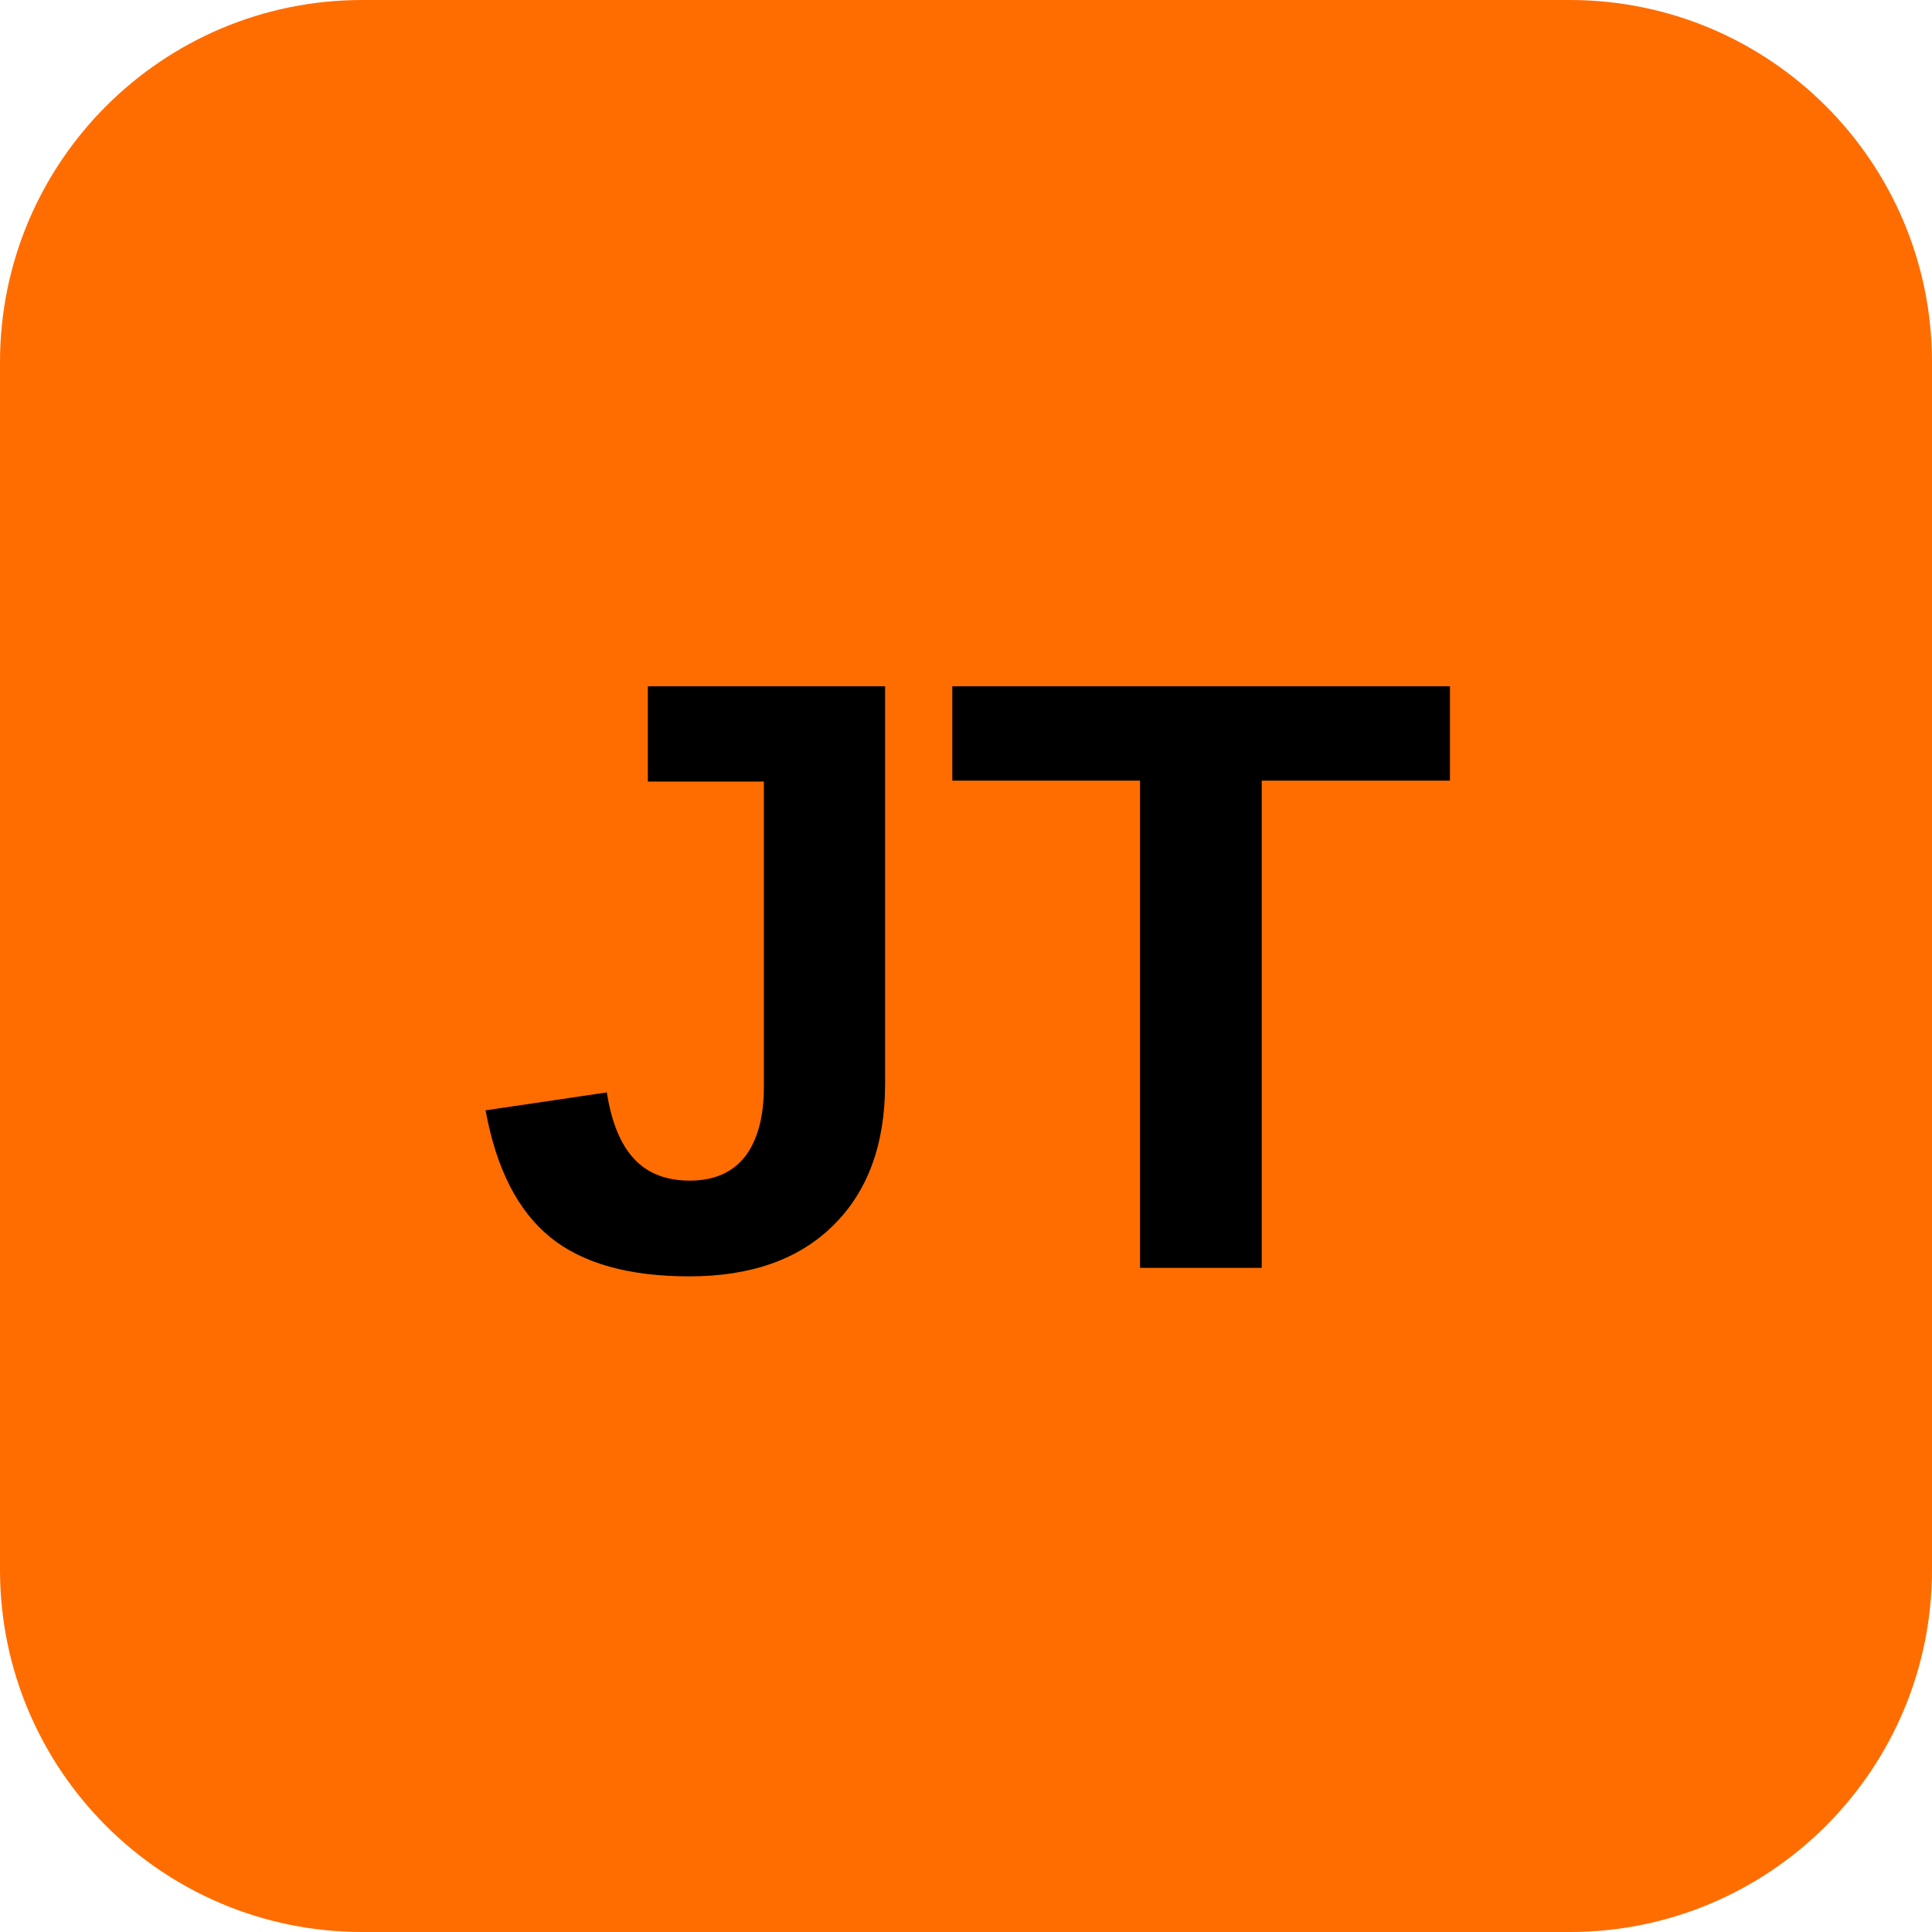
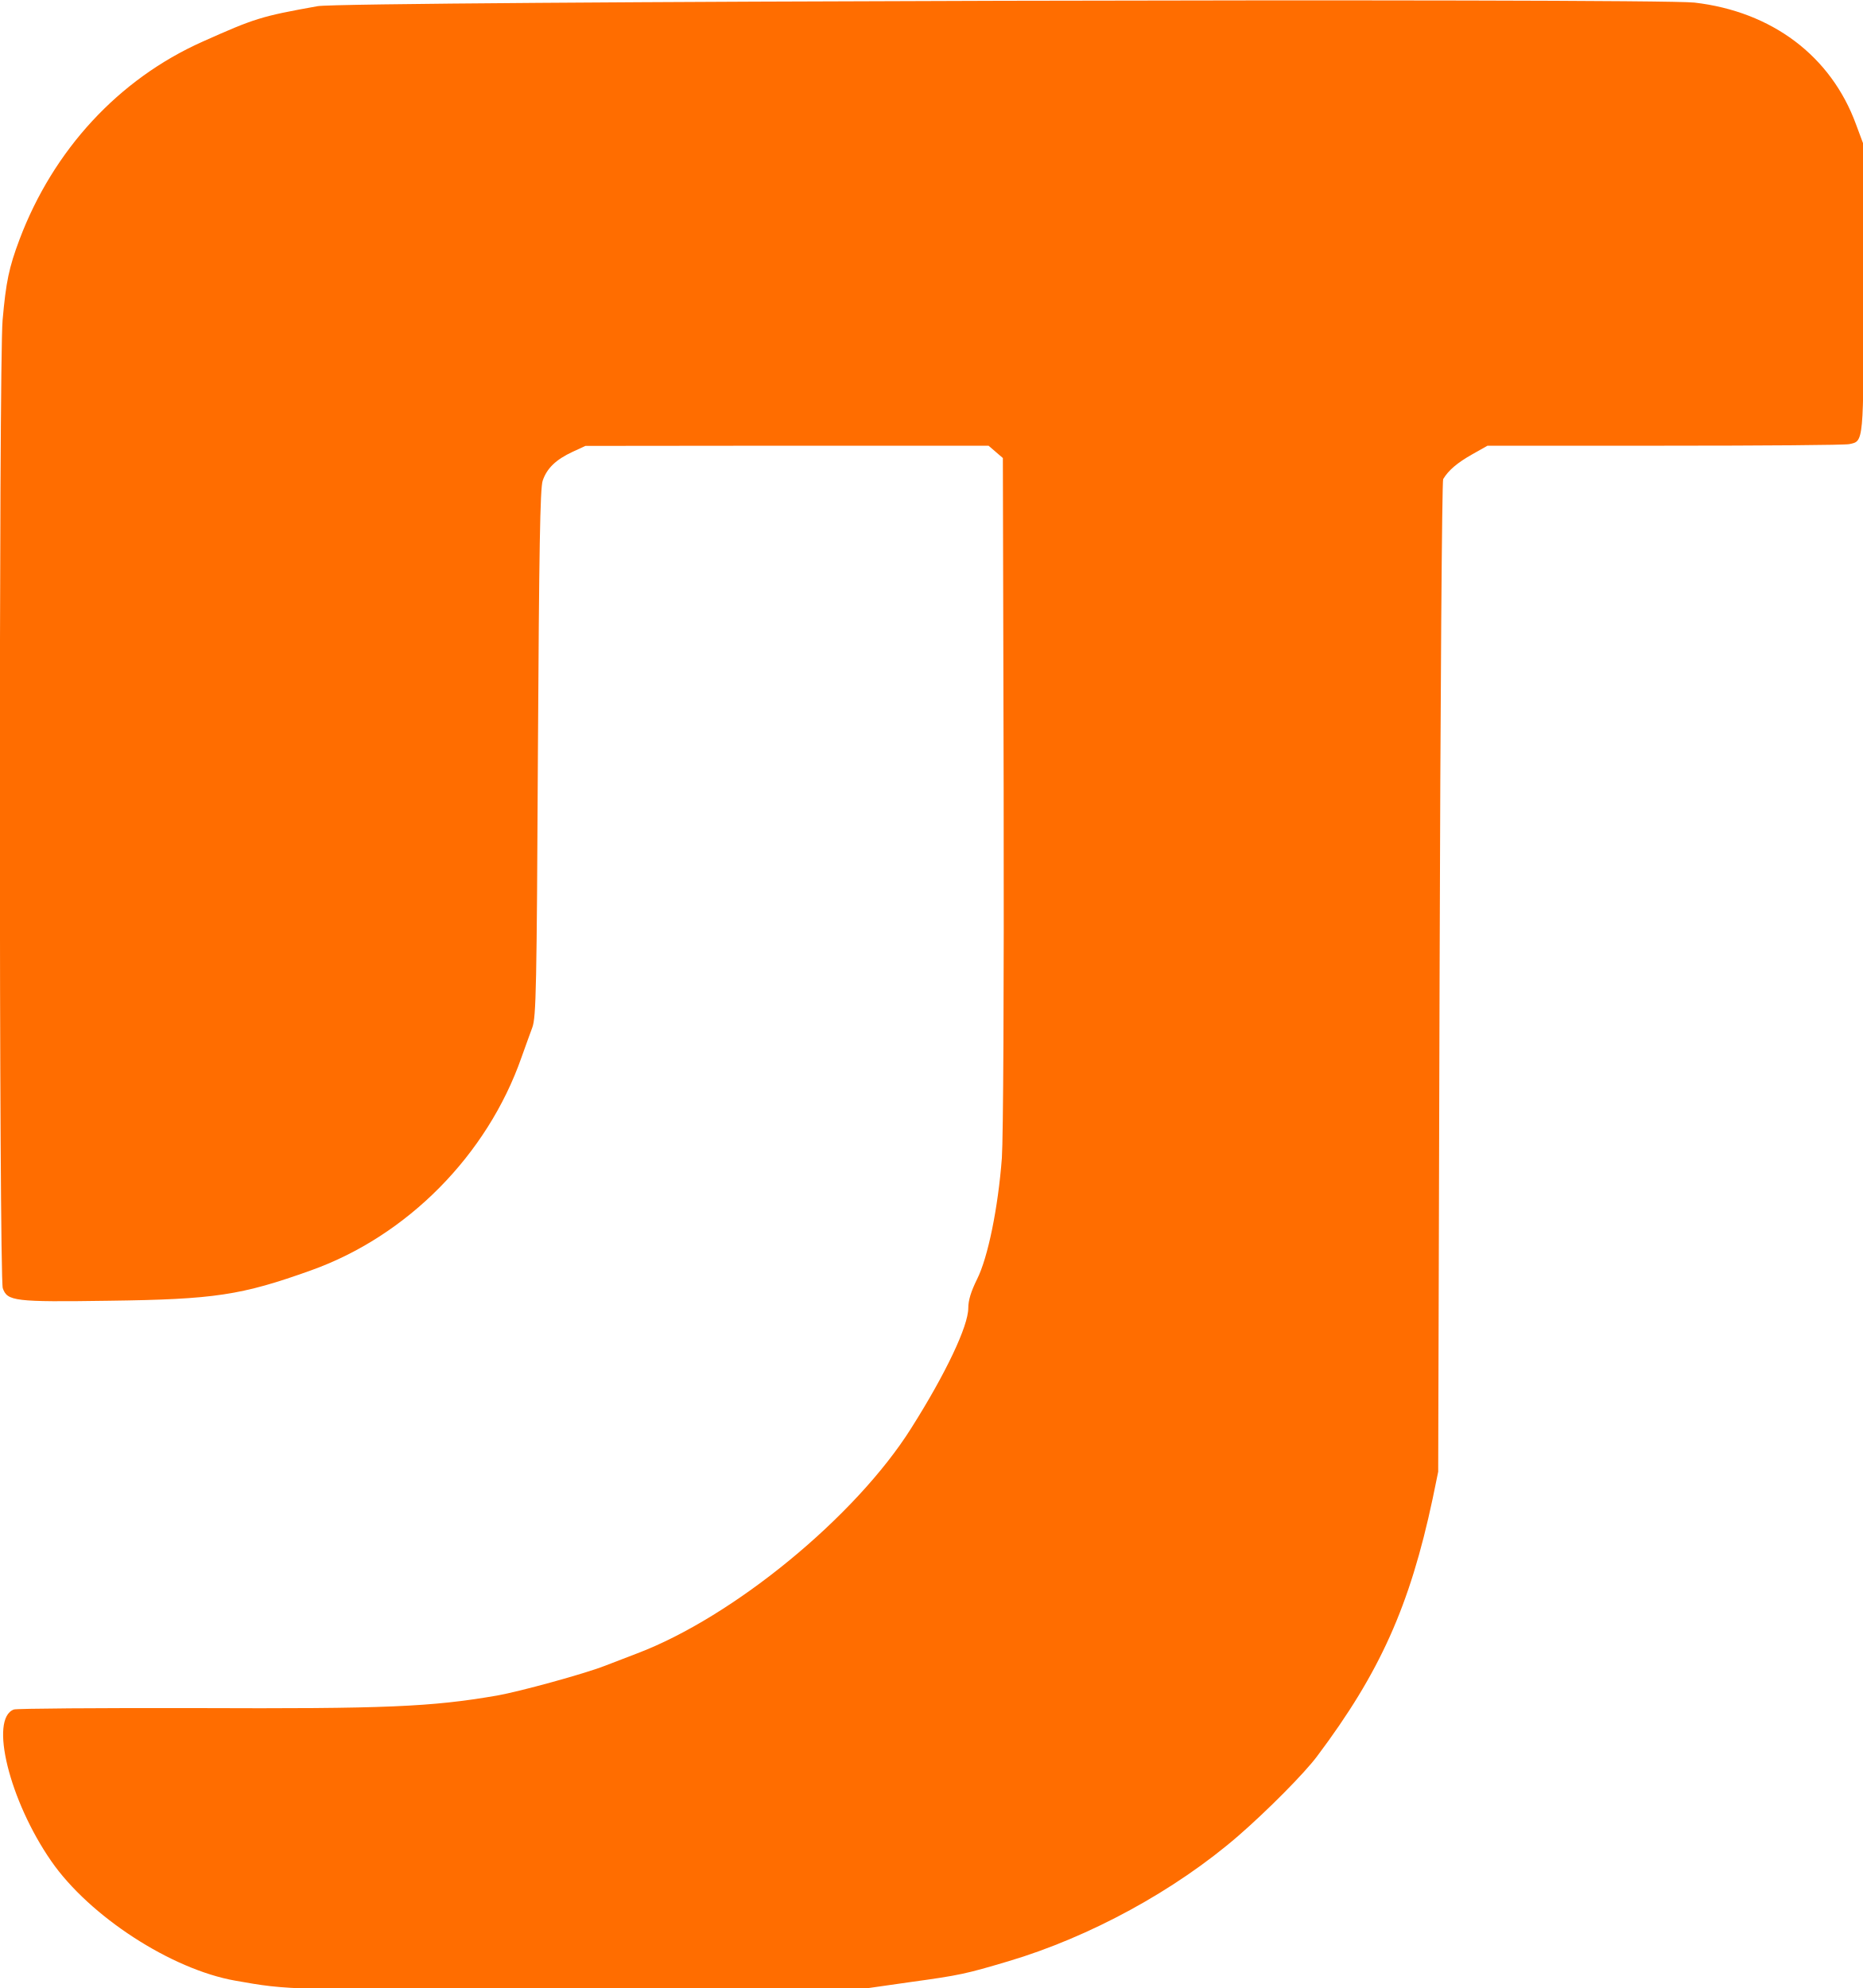
- <svg xmlns="http://www.w3.org/2000/svg" viewBox="0 0 64 64">
-   <rect width="64" height="64" rx="12" fill="#FF6D00" />
-   <text x="32" y="42" font-family="Arial, Helvetica, sans-serif" font-size="28" font-weight="700" text-anchor="middle" fill="#000">JT</text>
+ <svg xmlns="http://www.w3.org/2000/svg" viewBox="0 0 93.69 100">
+   <path fill="#FF6D00" fill-rule="evenodd" d="M45.81 99.70C48.28 99.36 48.59 99.29 50.71 98.66C54.82 97.44 59.11 95.10 62.29 92.35C63.74 91.09 65.62 89.20 66.26 88.34C69.42 84.13 70.92 80.79 72.07 75.39L72.35 74.03L72.42 49.16C72.46 34.81 72.54 24.21 72.60 24.10C72.87 23.65 73.31 23.28 74.05 22.86L74.83 22.42L83.73 22.42C88.62 22.42 92.81 22.39 93.03 22.34C93.76 22.19 93.75 22.33 93.75 14.50L93.75 7.28L93.37 6.26C92.11 2.81 89.13 0.58 85.24 0.13C83.15 -0.10 17.34 0.06 15.98 0.31C13.13 0.82 12.82 0.92 10.18 2.10C5.97 3.98 2.68 7.54 0.98 12.05C0.45 13.46 0.30 14.18 0.13 16.11C-0.06 18.26 -0.05 64.26 0.14 64.80C0.37 65.45 0.71 65.50 5.48 65.43C10.79 65.36 12.13 65.16 15.65 63.90C20.49 62.17 24.51 58.10 26.23 53.20C26.42 52.68 26.66 51.99 26.78 51.68C26.97 51.15 27.00 49.75 27.06 37.89C27.12 27.57 27.17 24.57 27.30 24.18C27.51 23.56 27.96 23.12 28.80 22.73L29.45 22.43L39.59 22.42L49.73 22.42L50.09 22.73L50.45 23.04L50.49 39.78C50.51 49.87 50.47 57.20 50.40 58.25C50.21 60.75 49.70 63.26 49.15 64.35C48.85 64.96 48.71 65.40 48.71 65.80C48.71 66.70 47.58 69.09 45.84 71.84C43.04 76.29 36.90 81.33 32.05 83.17C31.61 83.34 30.87 83.62 30.41 83.80C29.38 84.20 26.14 85.09 25.00 85.29C21.69 85.86 19.41 85.96 9.86 85.92C4.97 85.91 0.84 85.94 0.70 85.99C-0.55 86.44 0.47 90.58 2.58 93.62C4.50 96.39 8.61 99.06 11.83 99.63C14.55 100.11 14.39 100.11 29.06 100.08L43.36 100.05L45.81 99.70Z" />
</svg>
